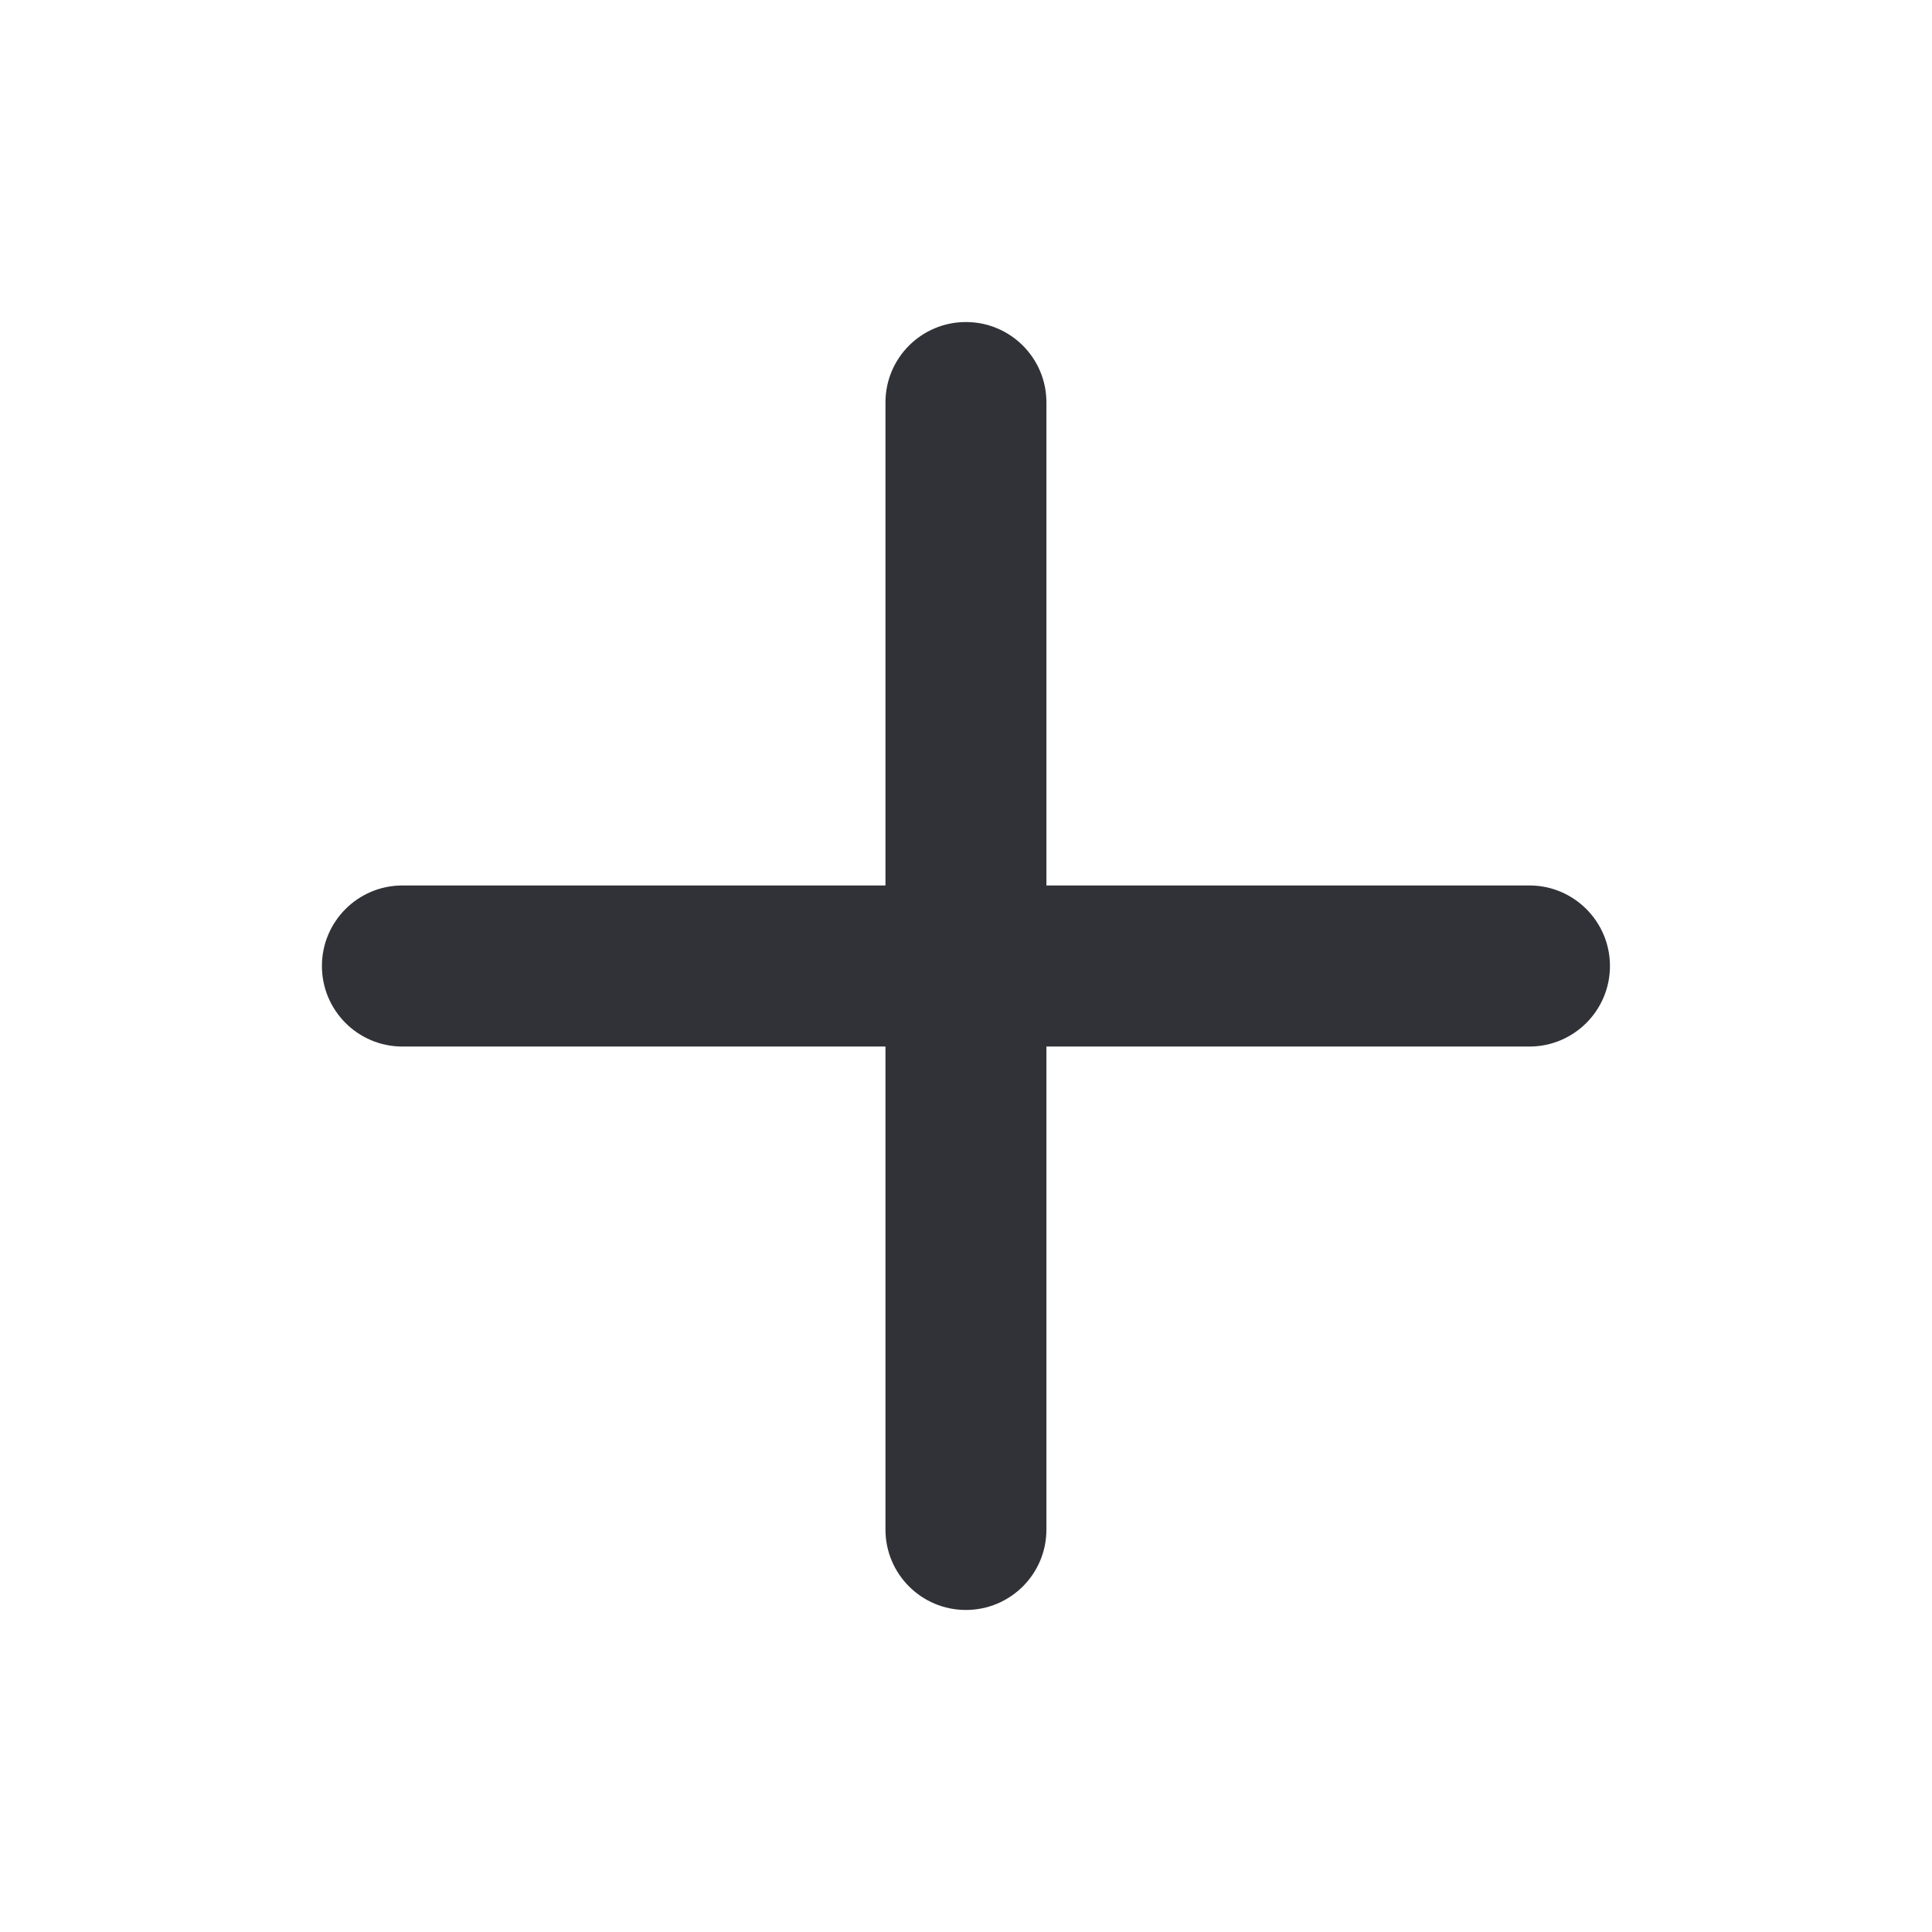
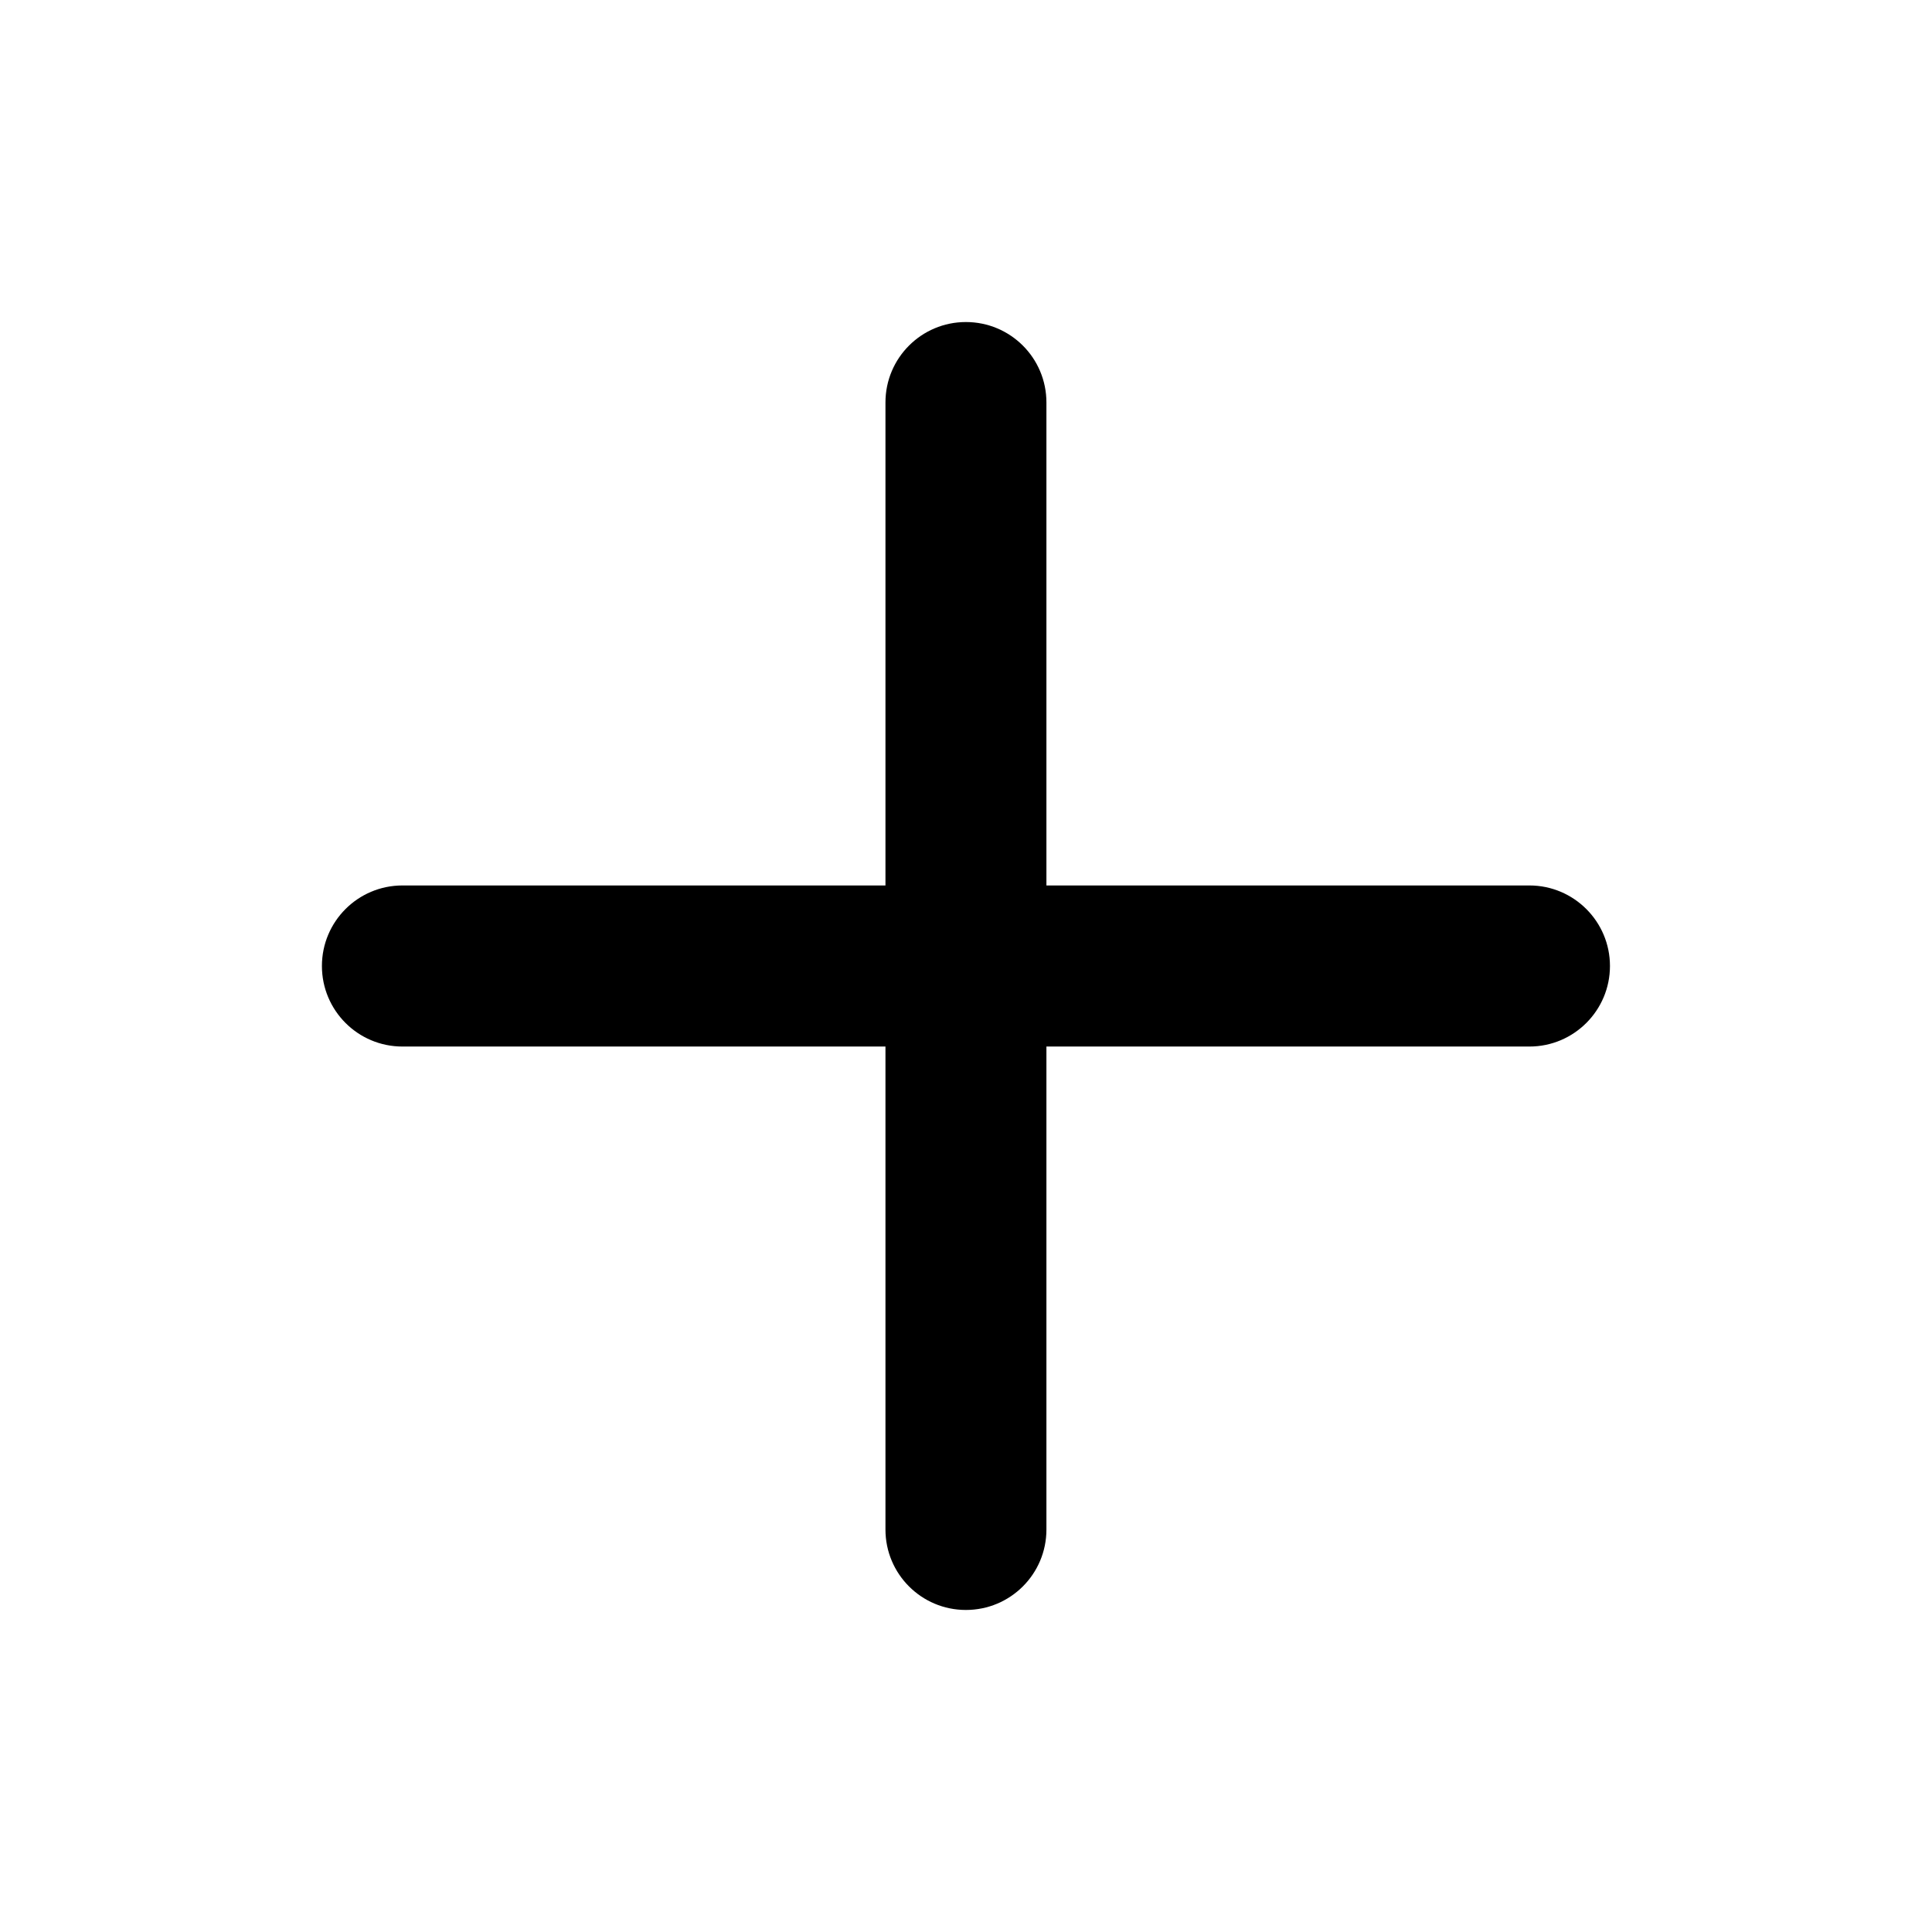
<svg xmlns="http://www.w3.org/2000/svg" width="16" height="16" viewBox="0 0 16 16" fill="none">
-   <path fill-rule="evenodd" clip-rule="evenodd" d="M8.666 3.333C8.666 2.965 8.368 2.667 7.999 2.667C7.631 2.667 7.333 2.965 7.333 3.333V7.333H3.333C2.964 7.333 2.666 7.632 2.666 8C2.666 8.368 2.964 8.667 3.333 8.667H7.333V12.667C7.333 13.035 7.631 13.333 7.999 13.333C8.368 13.333 8.666 13.035 8.666 12.667V8.667H12.666C13.034 8.667 13.333 8.368 13.333 8C13.333 7.632 13.034 7.333 12.666 7.333H8.666V3.333Z" fill="#313237" />
+   <path fill-rule="evenodd" clip-rule="evenodd" d="M8.666 3.333C8.666 2.965 8.368 2.667 7.999 2.667C7.631 2.667 7.333 2.965 7.333 3.333V7.333H3.333C2.964 7.333 2.666 7.632 2.666 8C2.666 8.368 2.964 8.667 3.333 8.667H7.333V12.667C7.333 13.035 7.631 13.333 7.999 13.333C8.368 13.333 8.666 13.035 8.666 12.667V8.667H12.666C13.034 8.667 13.333 8.368 13.333 8C13.333 7.632 13.034 7.333 12.666 7.333H8.666V3.333Z" fill="currentColor" />
</svg>
